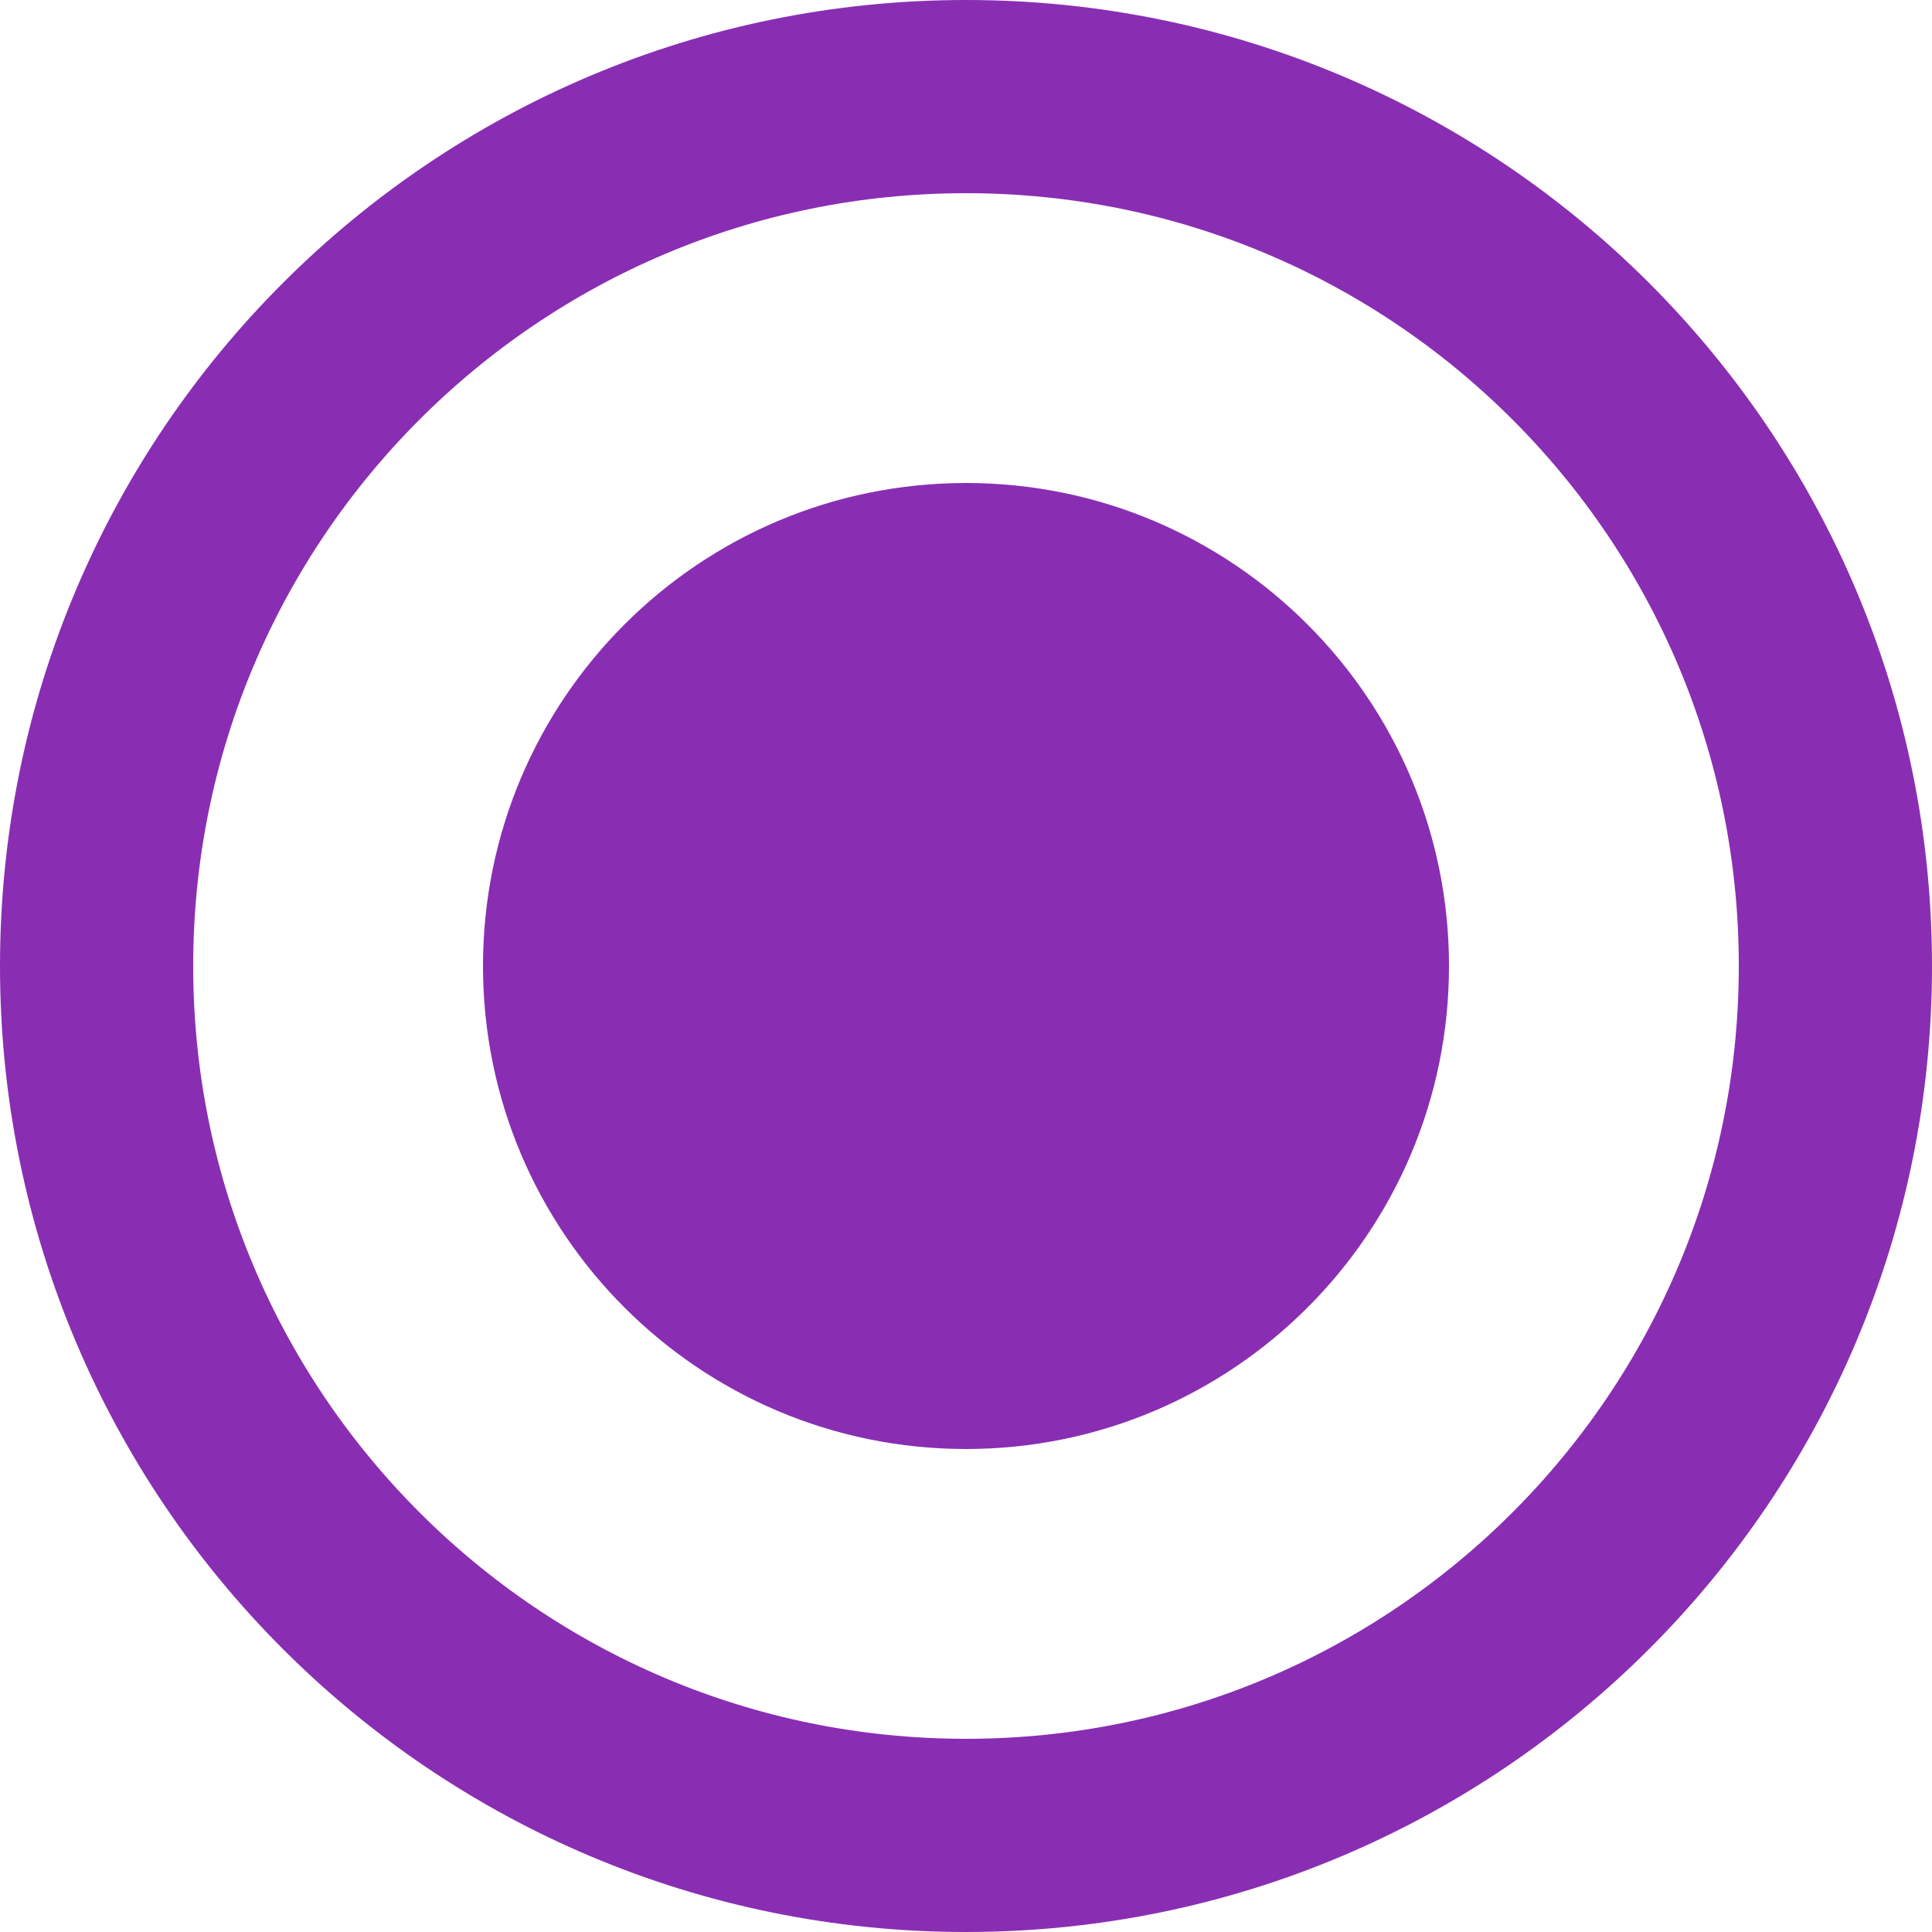
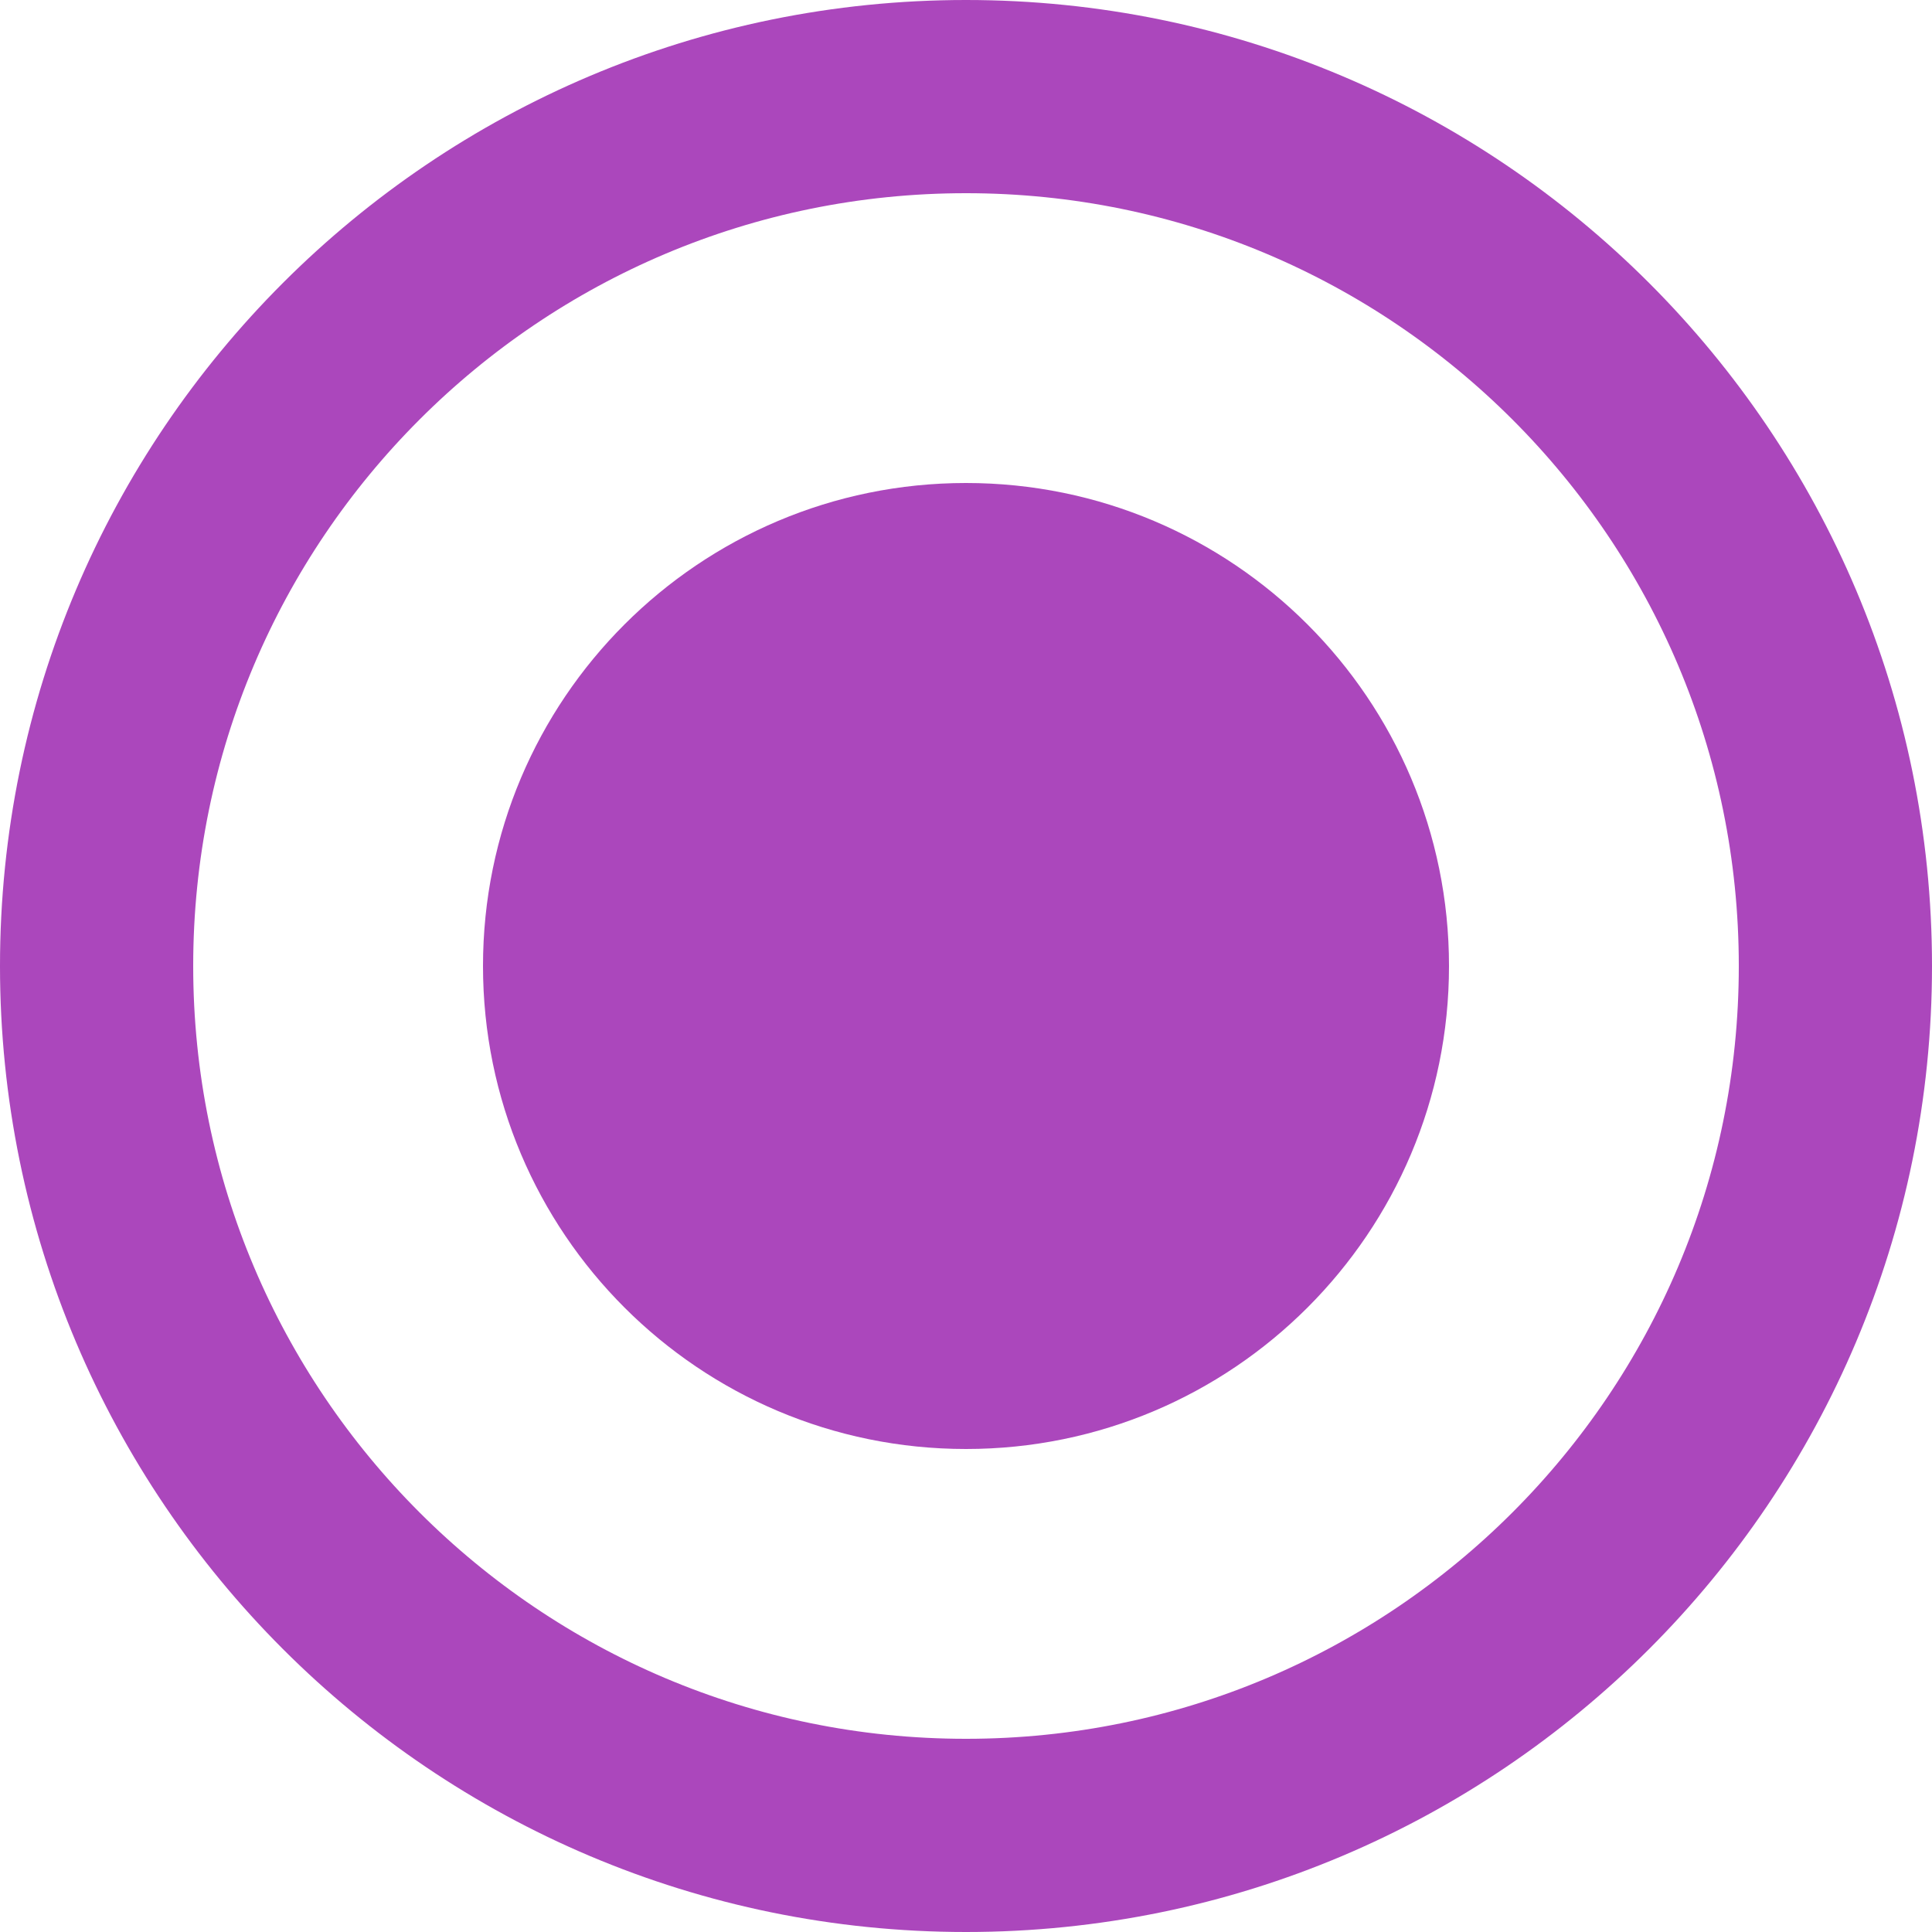
<svg xmlns="http://www.w3.org/2000/svg" width="20" height="20" viewBox="0 0 20 20" id="svg2" version="1.1">
  <defs id="defs4" />
  <g id="layer1" transform="translate(0,-1032.362)">
-     <circle cy="1042.362" cx="10" style="fill:none;fill-opacity:1;stroke:#892eb3;stroke-width:2;stroke-miterlimit:4;stroke-dasharray:none;stroke-opacity:1" id="use4439" r="9" />
-     <circle cy="1042.362" cx="10" id="path4513" style="fill:#892eb3;fill-opacity:1;stroke:none;stroke-width:1.25" r="5" />
+     <circle cy="1042.362" cx="10" style="fill:none;fill-opacity:1;stroke:#AB47BC;stroke-width:2;stroke-miterlimit:4;stroke-dasharray:none;stroke-opacity:1" id="use4439" r="9" />
+     <circle cy="1042.362" cx="10" id="path4513" style="fill:#AB47BC;fill-opacity:1;stroke:none;stroke-width:1.25" r="5" />
  </g>
</svg>
